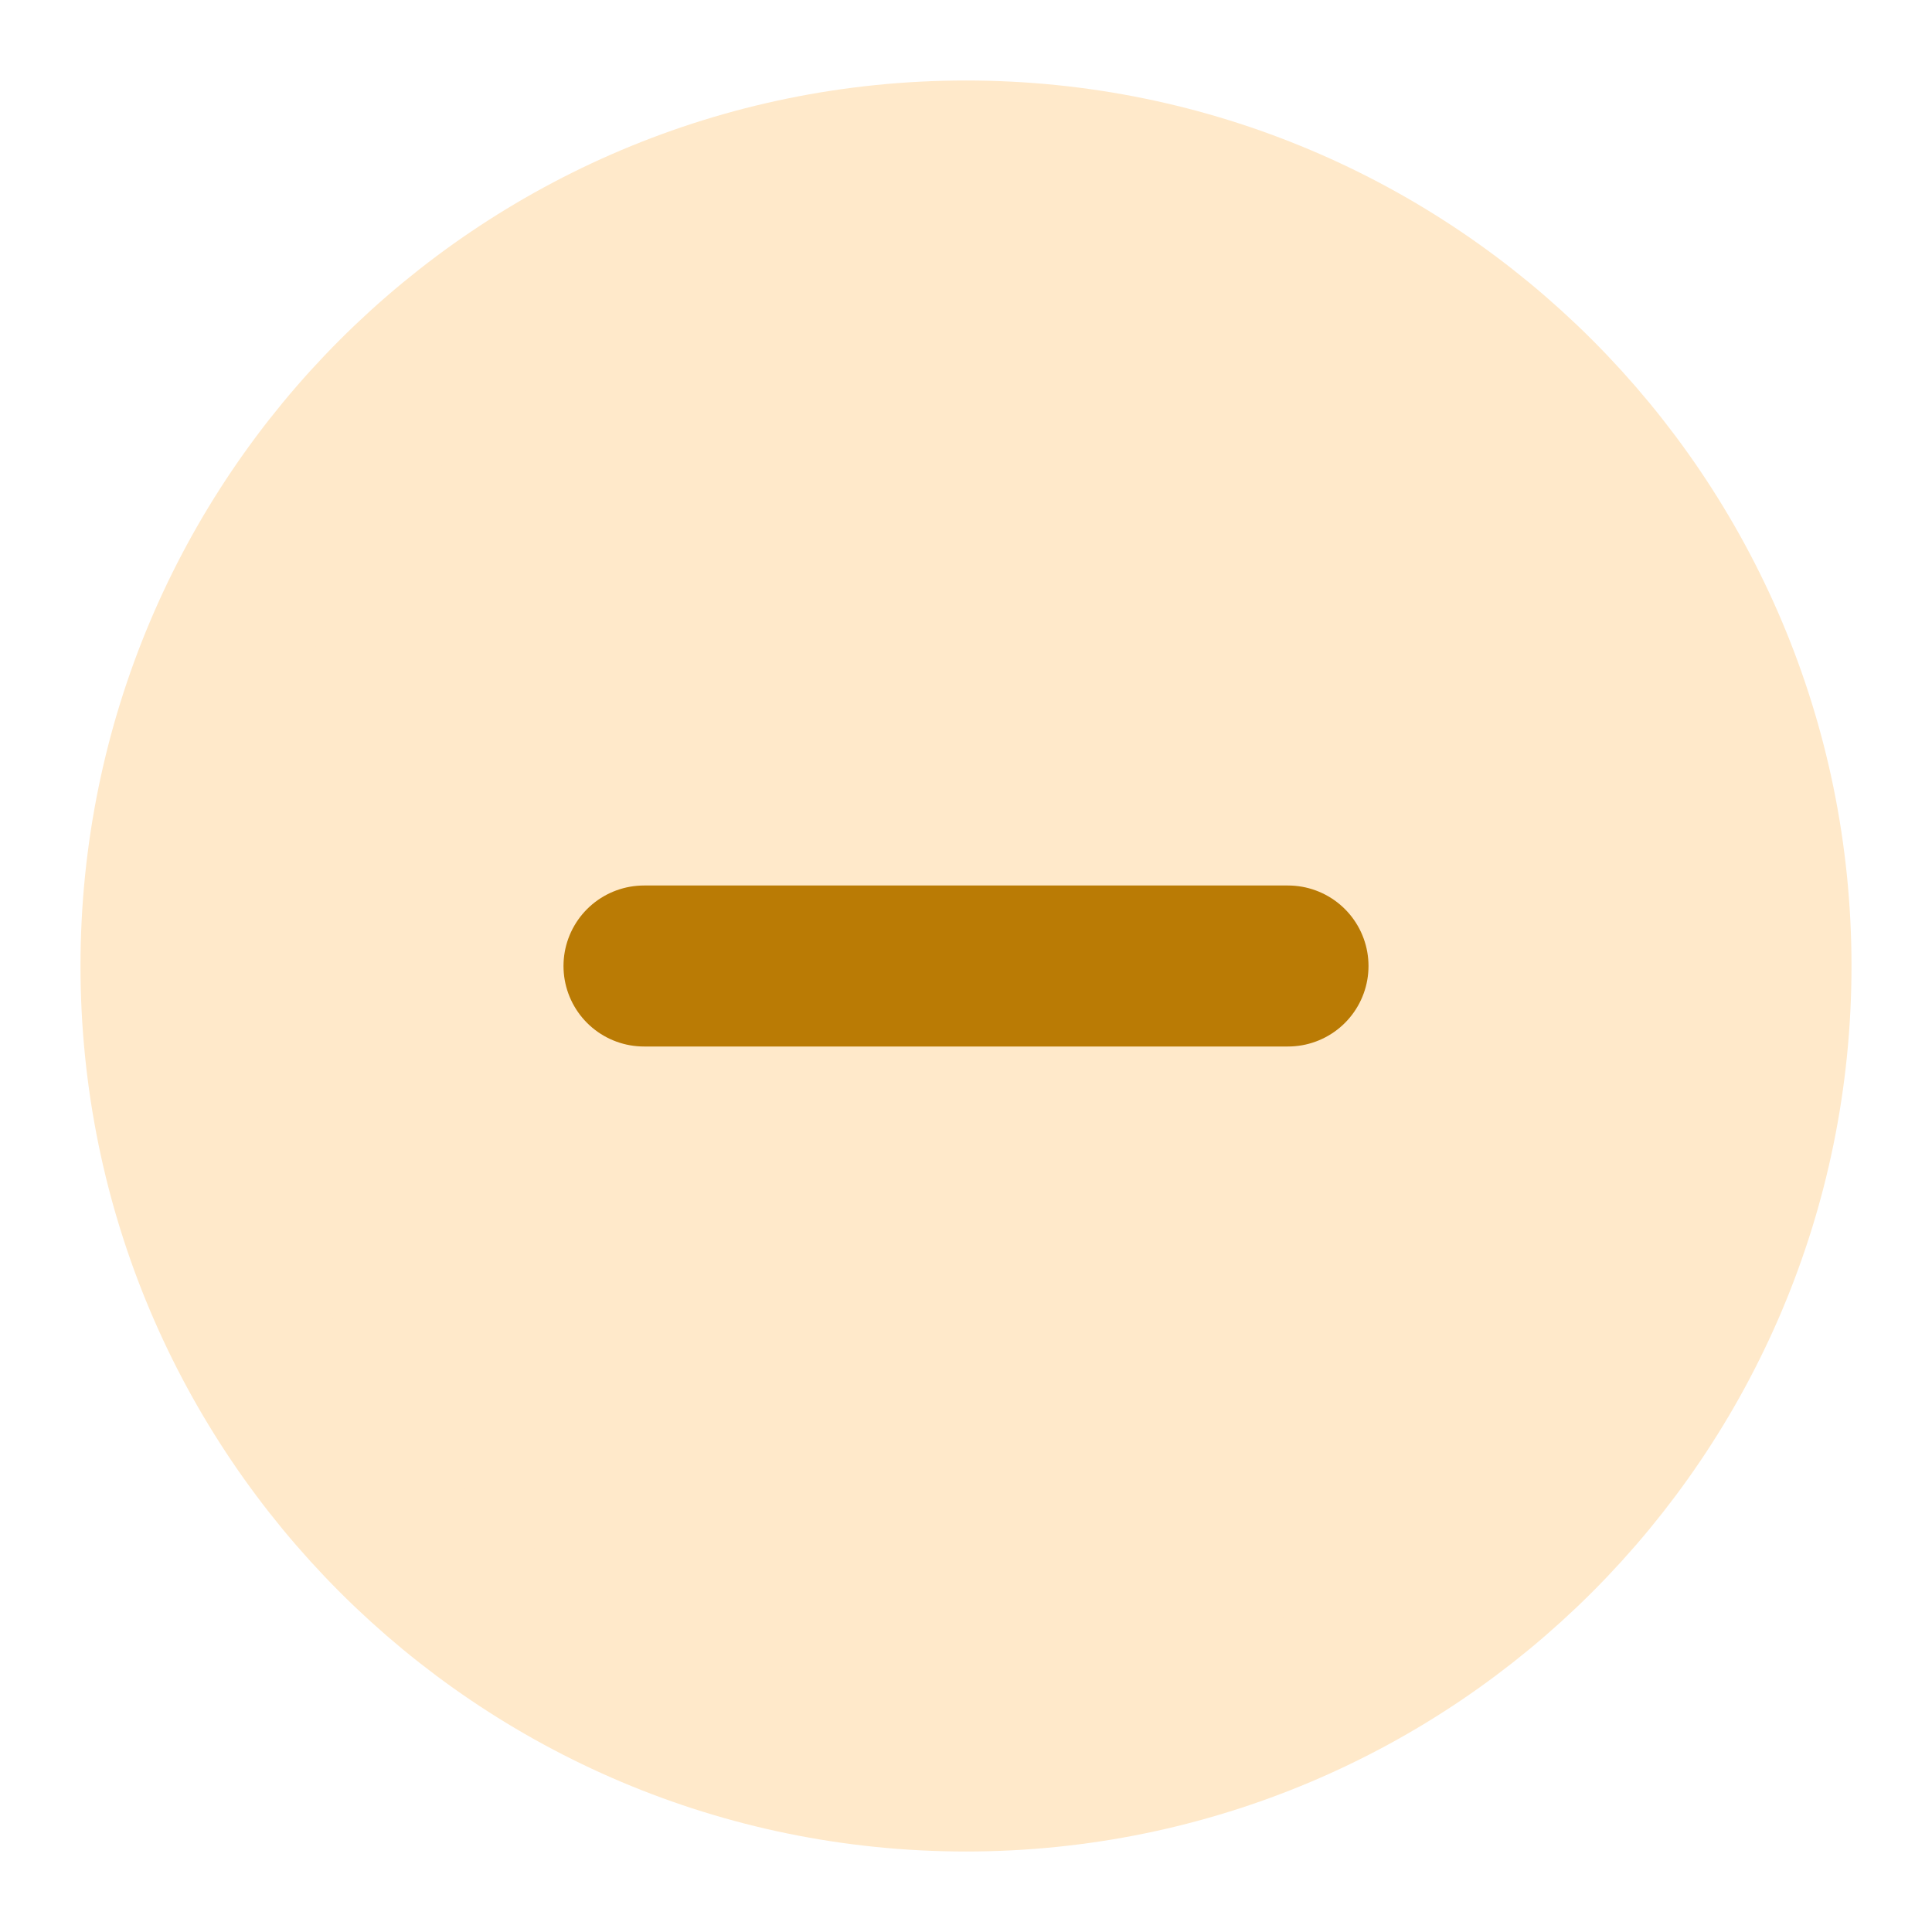
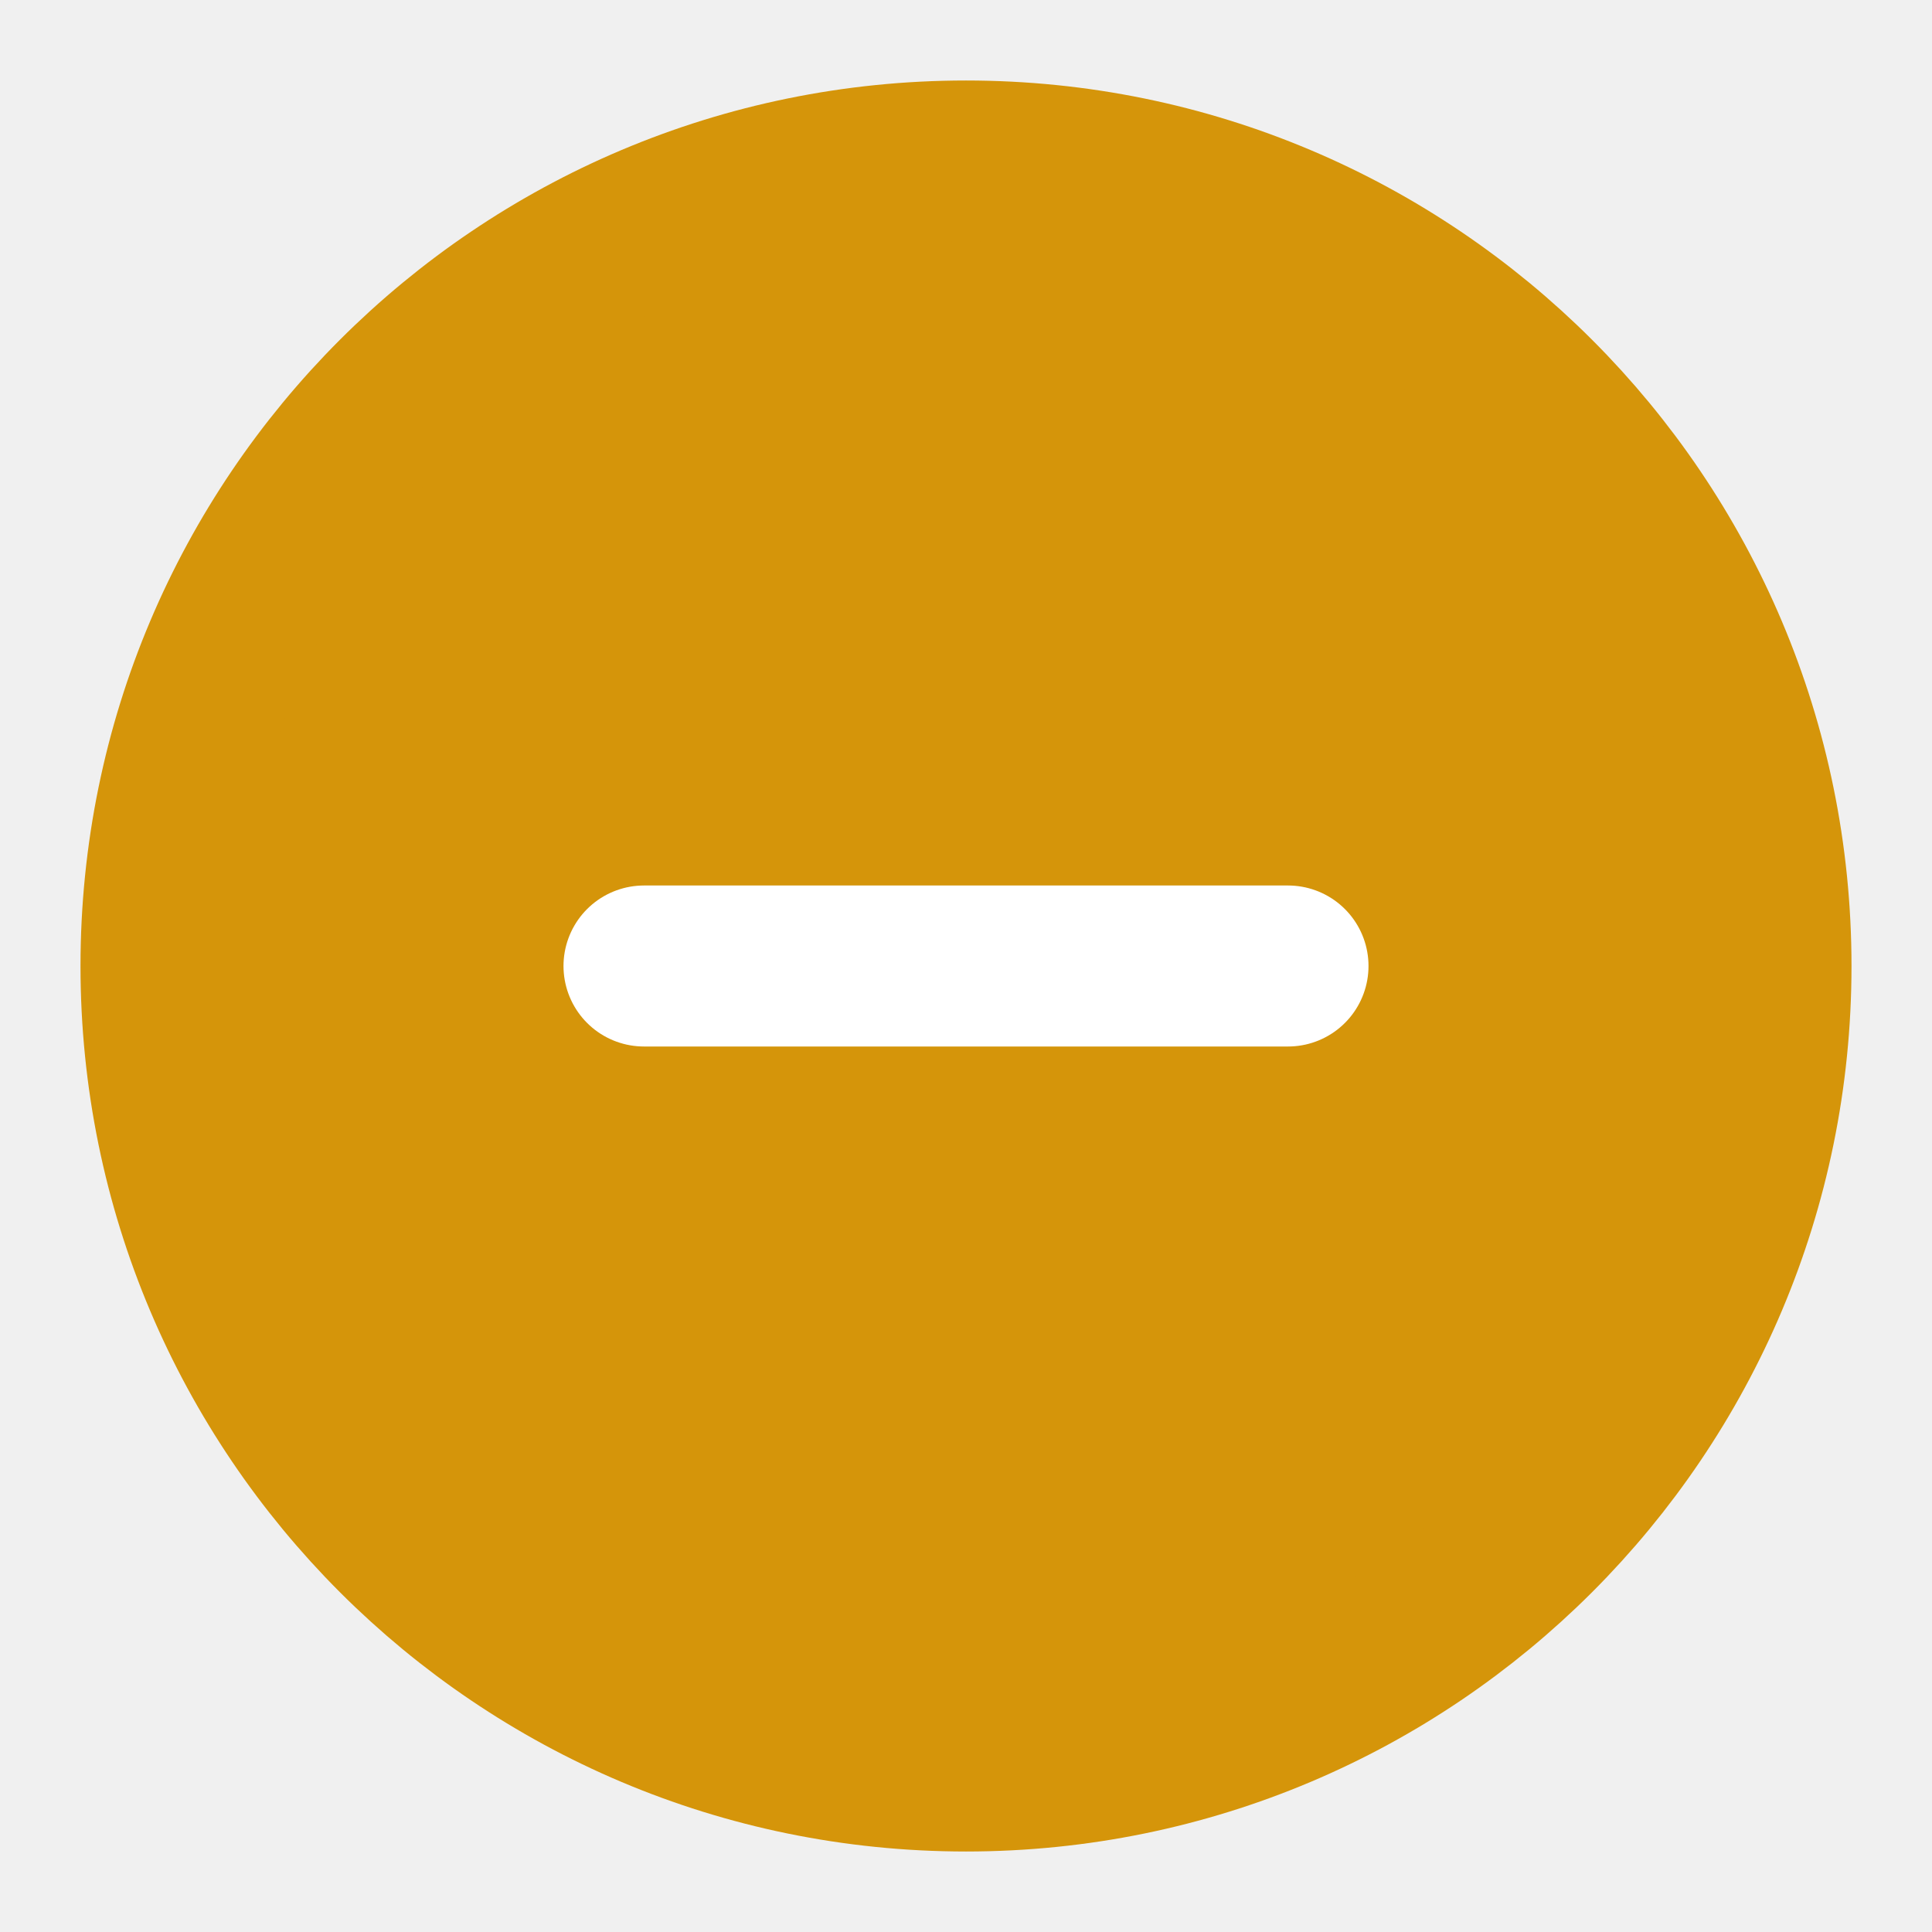
<svg xmlns="http://www.w3.org/2000/svg" width="24" height="24" viewBox="0 0 24 24" fill="none">
-   <g clip-path="url(#clip0_1_24)">
-     <path d="M24 0H0V24H24V0Z" fill="white" />
-     <path d="M12 22C17.523 22 22 17.523 22 12C22 6.477 17.523 2 12 2C6.477 2 2 6.477 2 12C2 17.523 6.477 22 12 22Z" fill="#FFE9CA" stroke="#FFE9CA" stroke-width="2" stroke-linecap="round" stroke-linejoin="round" />
-     <path d="M8 12H16" stroke="#BA7B05" stroke-width="2" stroke-linecap="round" stroke-linejoin="round" />
+   <g clip-path="url(#clip0_1_40)">
+     <path d="M12 22C17.523 22 22 17.523 22 12C22 6.477 17.523 2 12 2C6.477 2 2 6.477 2 12C2 17.523 6.477 22 12 22Z" fill="#D5950A" stroke="#D5950A" stroke-width="2" stroke-linecap="round" stroke-linejoin="round" />
+     <path d="M8 12H16" stroke="white" stroke-width="2" stroke-linecap="round" stroke-linejoin="round" />
  </g>
  <defs>
-     <clipPath id="clip0_1_24">
+     <clipPath id="clip0_1_40">
      <rect width="24" height="24" fill="white" />
    </clipPath>
  </defs>
</svg>
